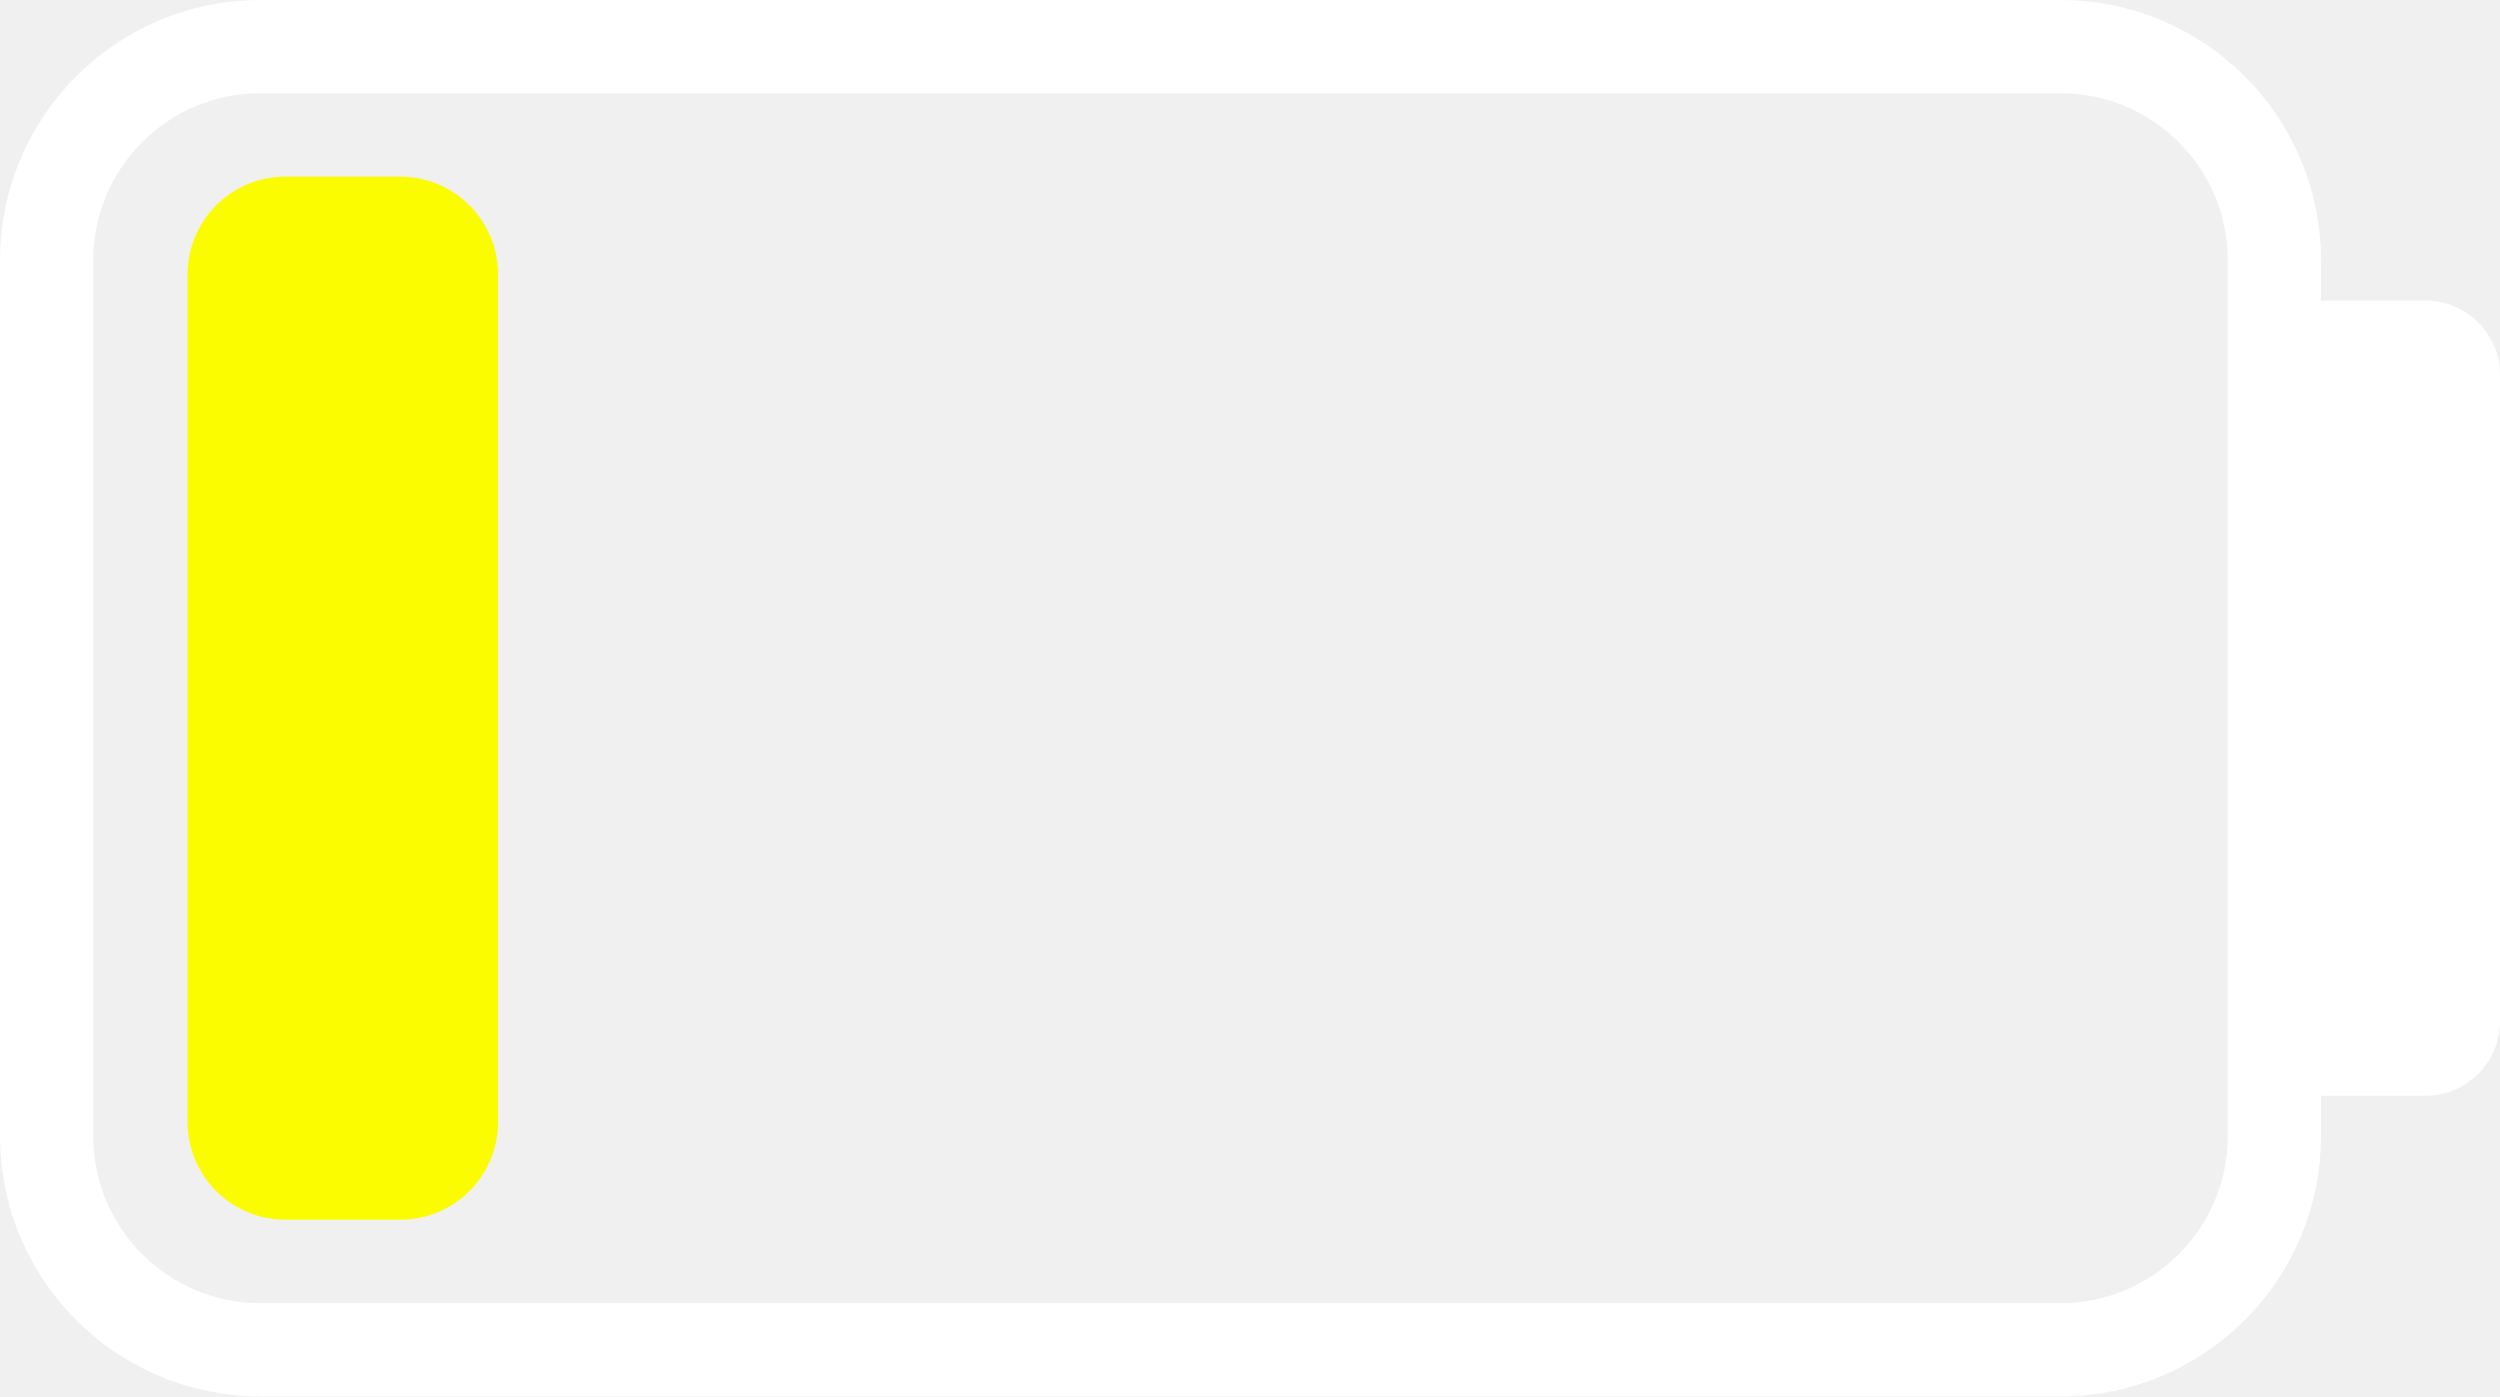
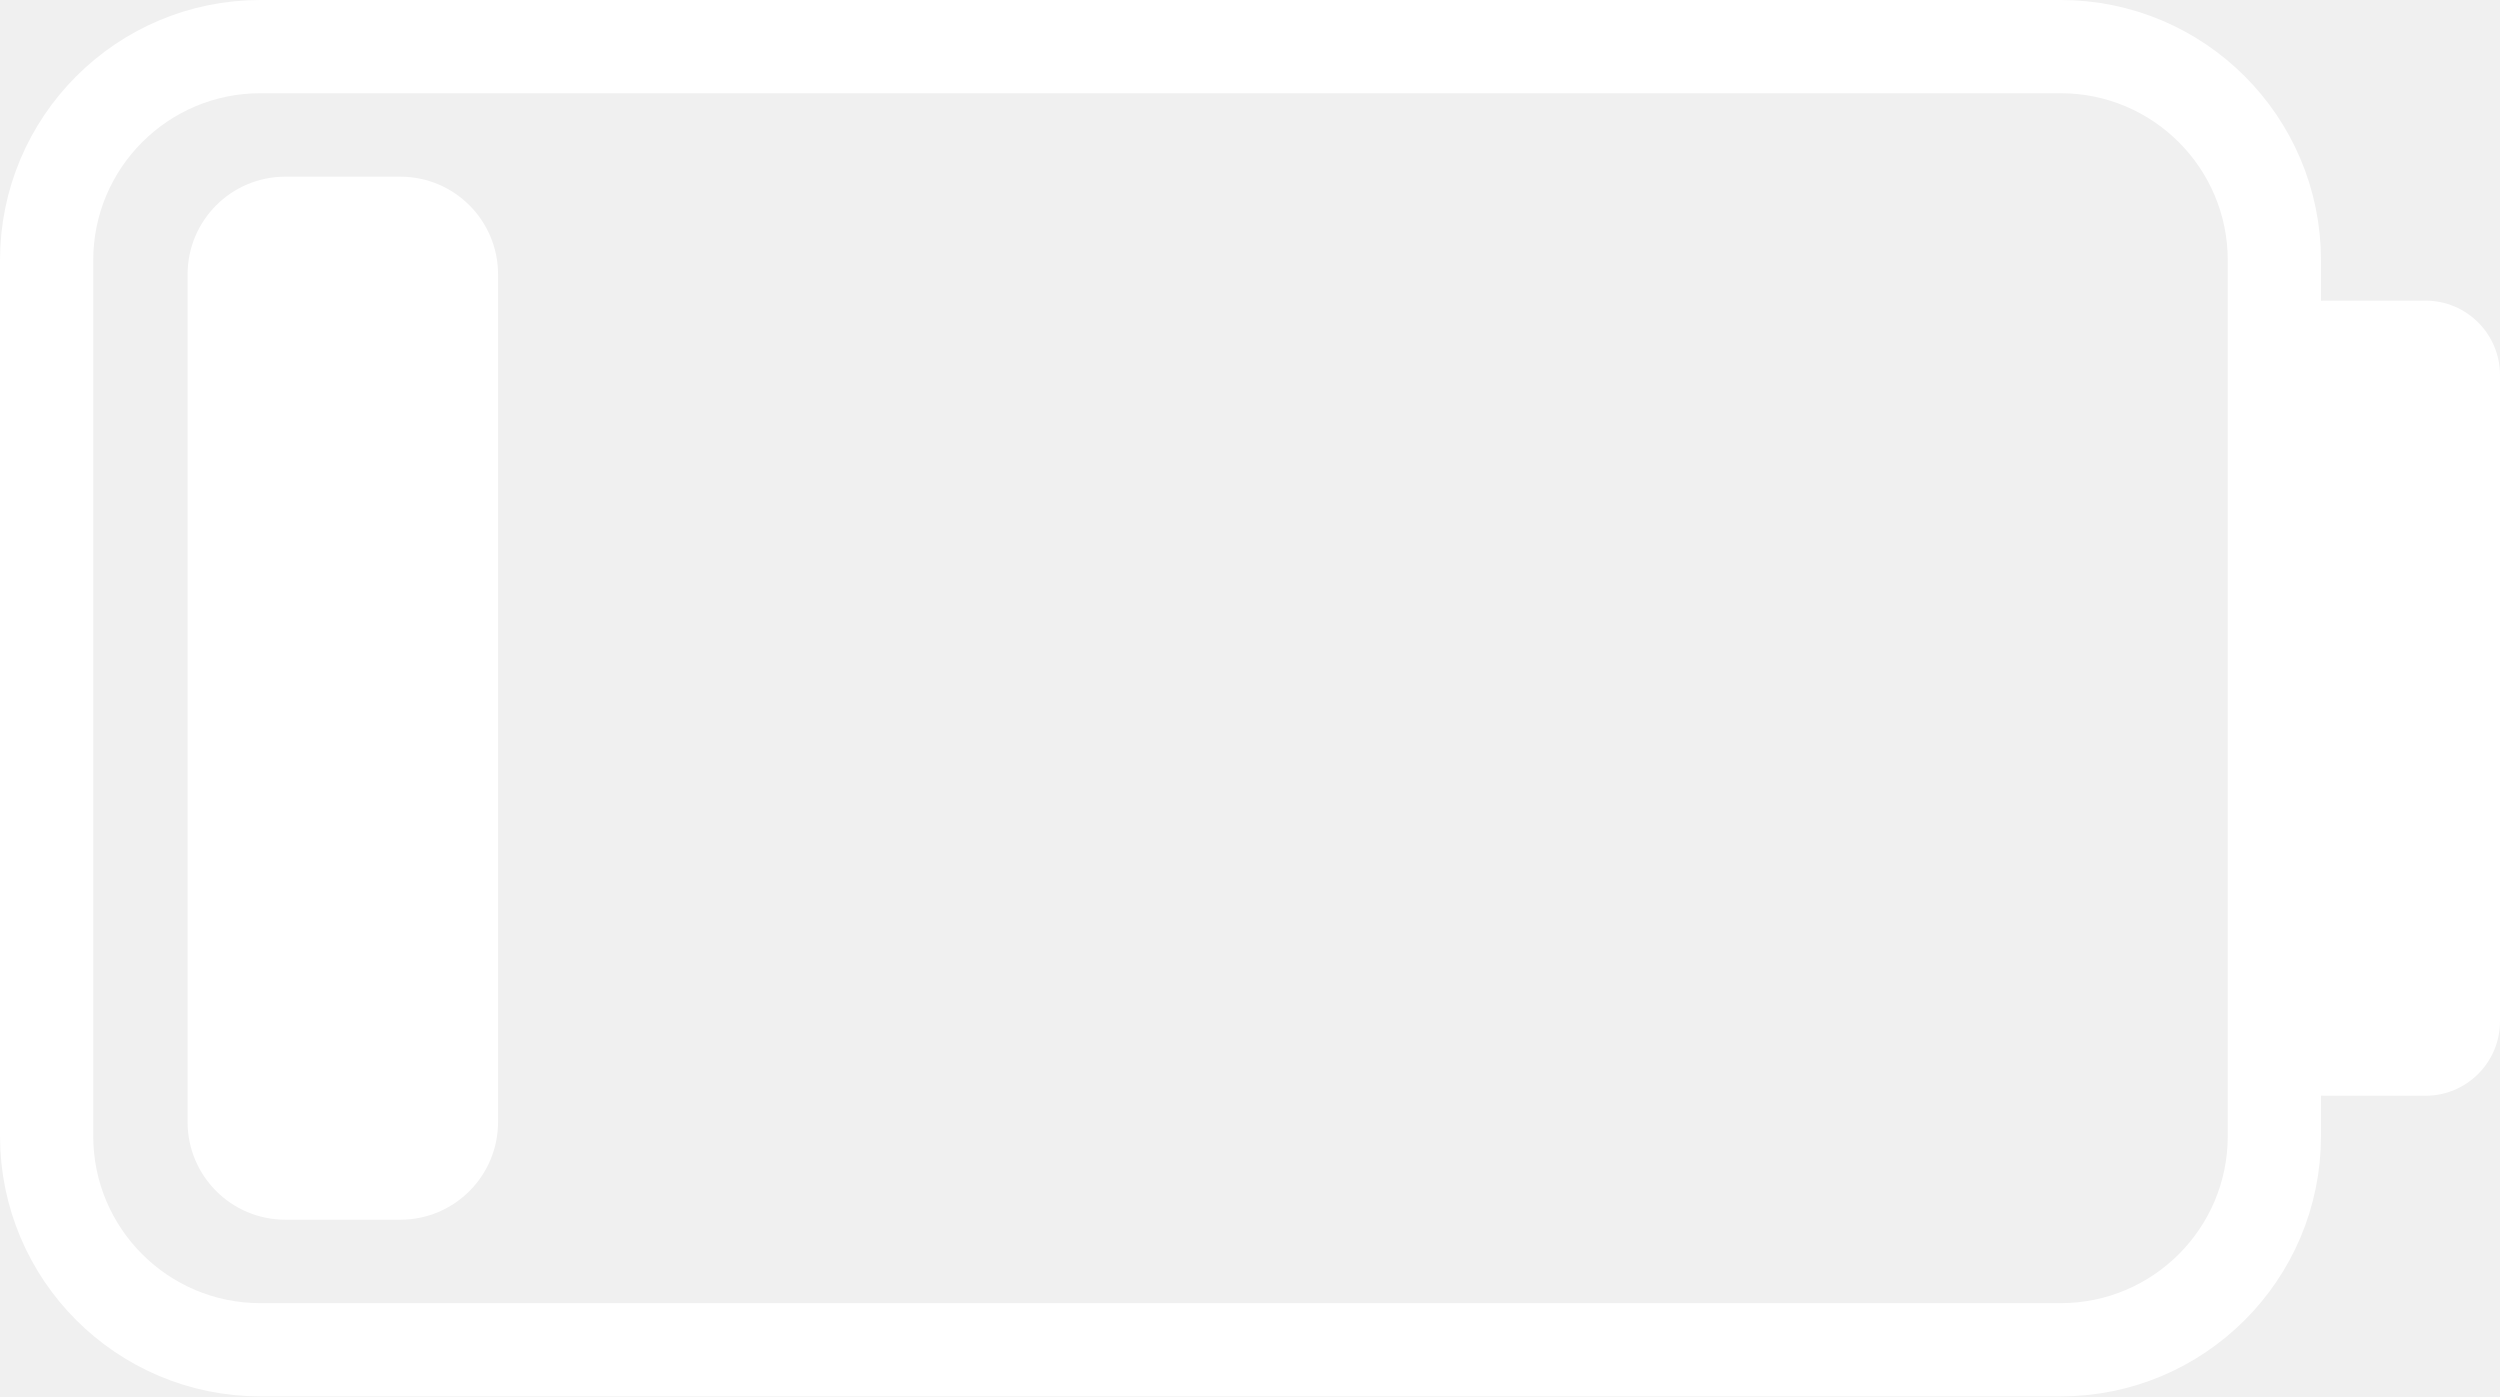
<svg xmlns="http://www.w3.org/2000/svg" width="214.512mm" height="119.817mm" viewBox="0 0 810.756 452.852" version="1.1" id="svg1">
  <defs id="defs1" />
-   <g id="layer1" style="opacity:1" transform="translate(-114.6833,-170.4249)">
+   <g id="layer1" style="opacity:1" transform="translate(-114.6833,-170.4246)">
    <rect style="mix-blend-mode:normal;fill:none;stroke:#ffffff;stroke-width:30.236;stroke-linejoin:miter;stroke-miterlimit:4;stroke-dasharray:none;stroke-opacity:1;paint-order:normal" id="rect1" width="722.466" height="422.615" x="129.801" y="185.543" ry="69.318" />
-     <rect style="fill:#fcfc00;fill-opacity:1;stroke:none;stroke-width:18.71;stroke-linejoin:miter;stroke-miterlimit:4;stroke-dasharray:none;stroke-opacity:1;paint-order:normal" id="rect2" width="100.687" height="338.256" x="175.518" y="227.722" ry="31.693" />
+     <rect style="fill:#ffffff;fill-opacity:1;stroke:none;stroke-width:18.71;stroke-linejoin:miter;stroke-miterlimit:4;stroke-dasharray:none;stroke-opacity:1;paint-order:normal" id="rect2" width="100.687" height="338.256" x="175.518" y="227.722" ry="31.693" />
    <rect style="fill:#ffffff;fill-opacity:1;stroke:none;stroke-width:14.63;stroke-linejoin:miter;stroke-miterlimit:4;stroke-dasharray:none;stroke-opacity:1;paint-order:normal" id="rect2-61-0" width="80.754" height="257.859" x="844.685" y="267.921" ry="24.16" />
  </g>
</svg>
